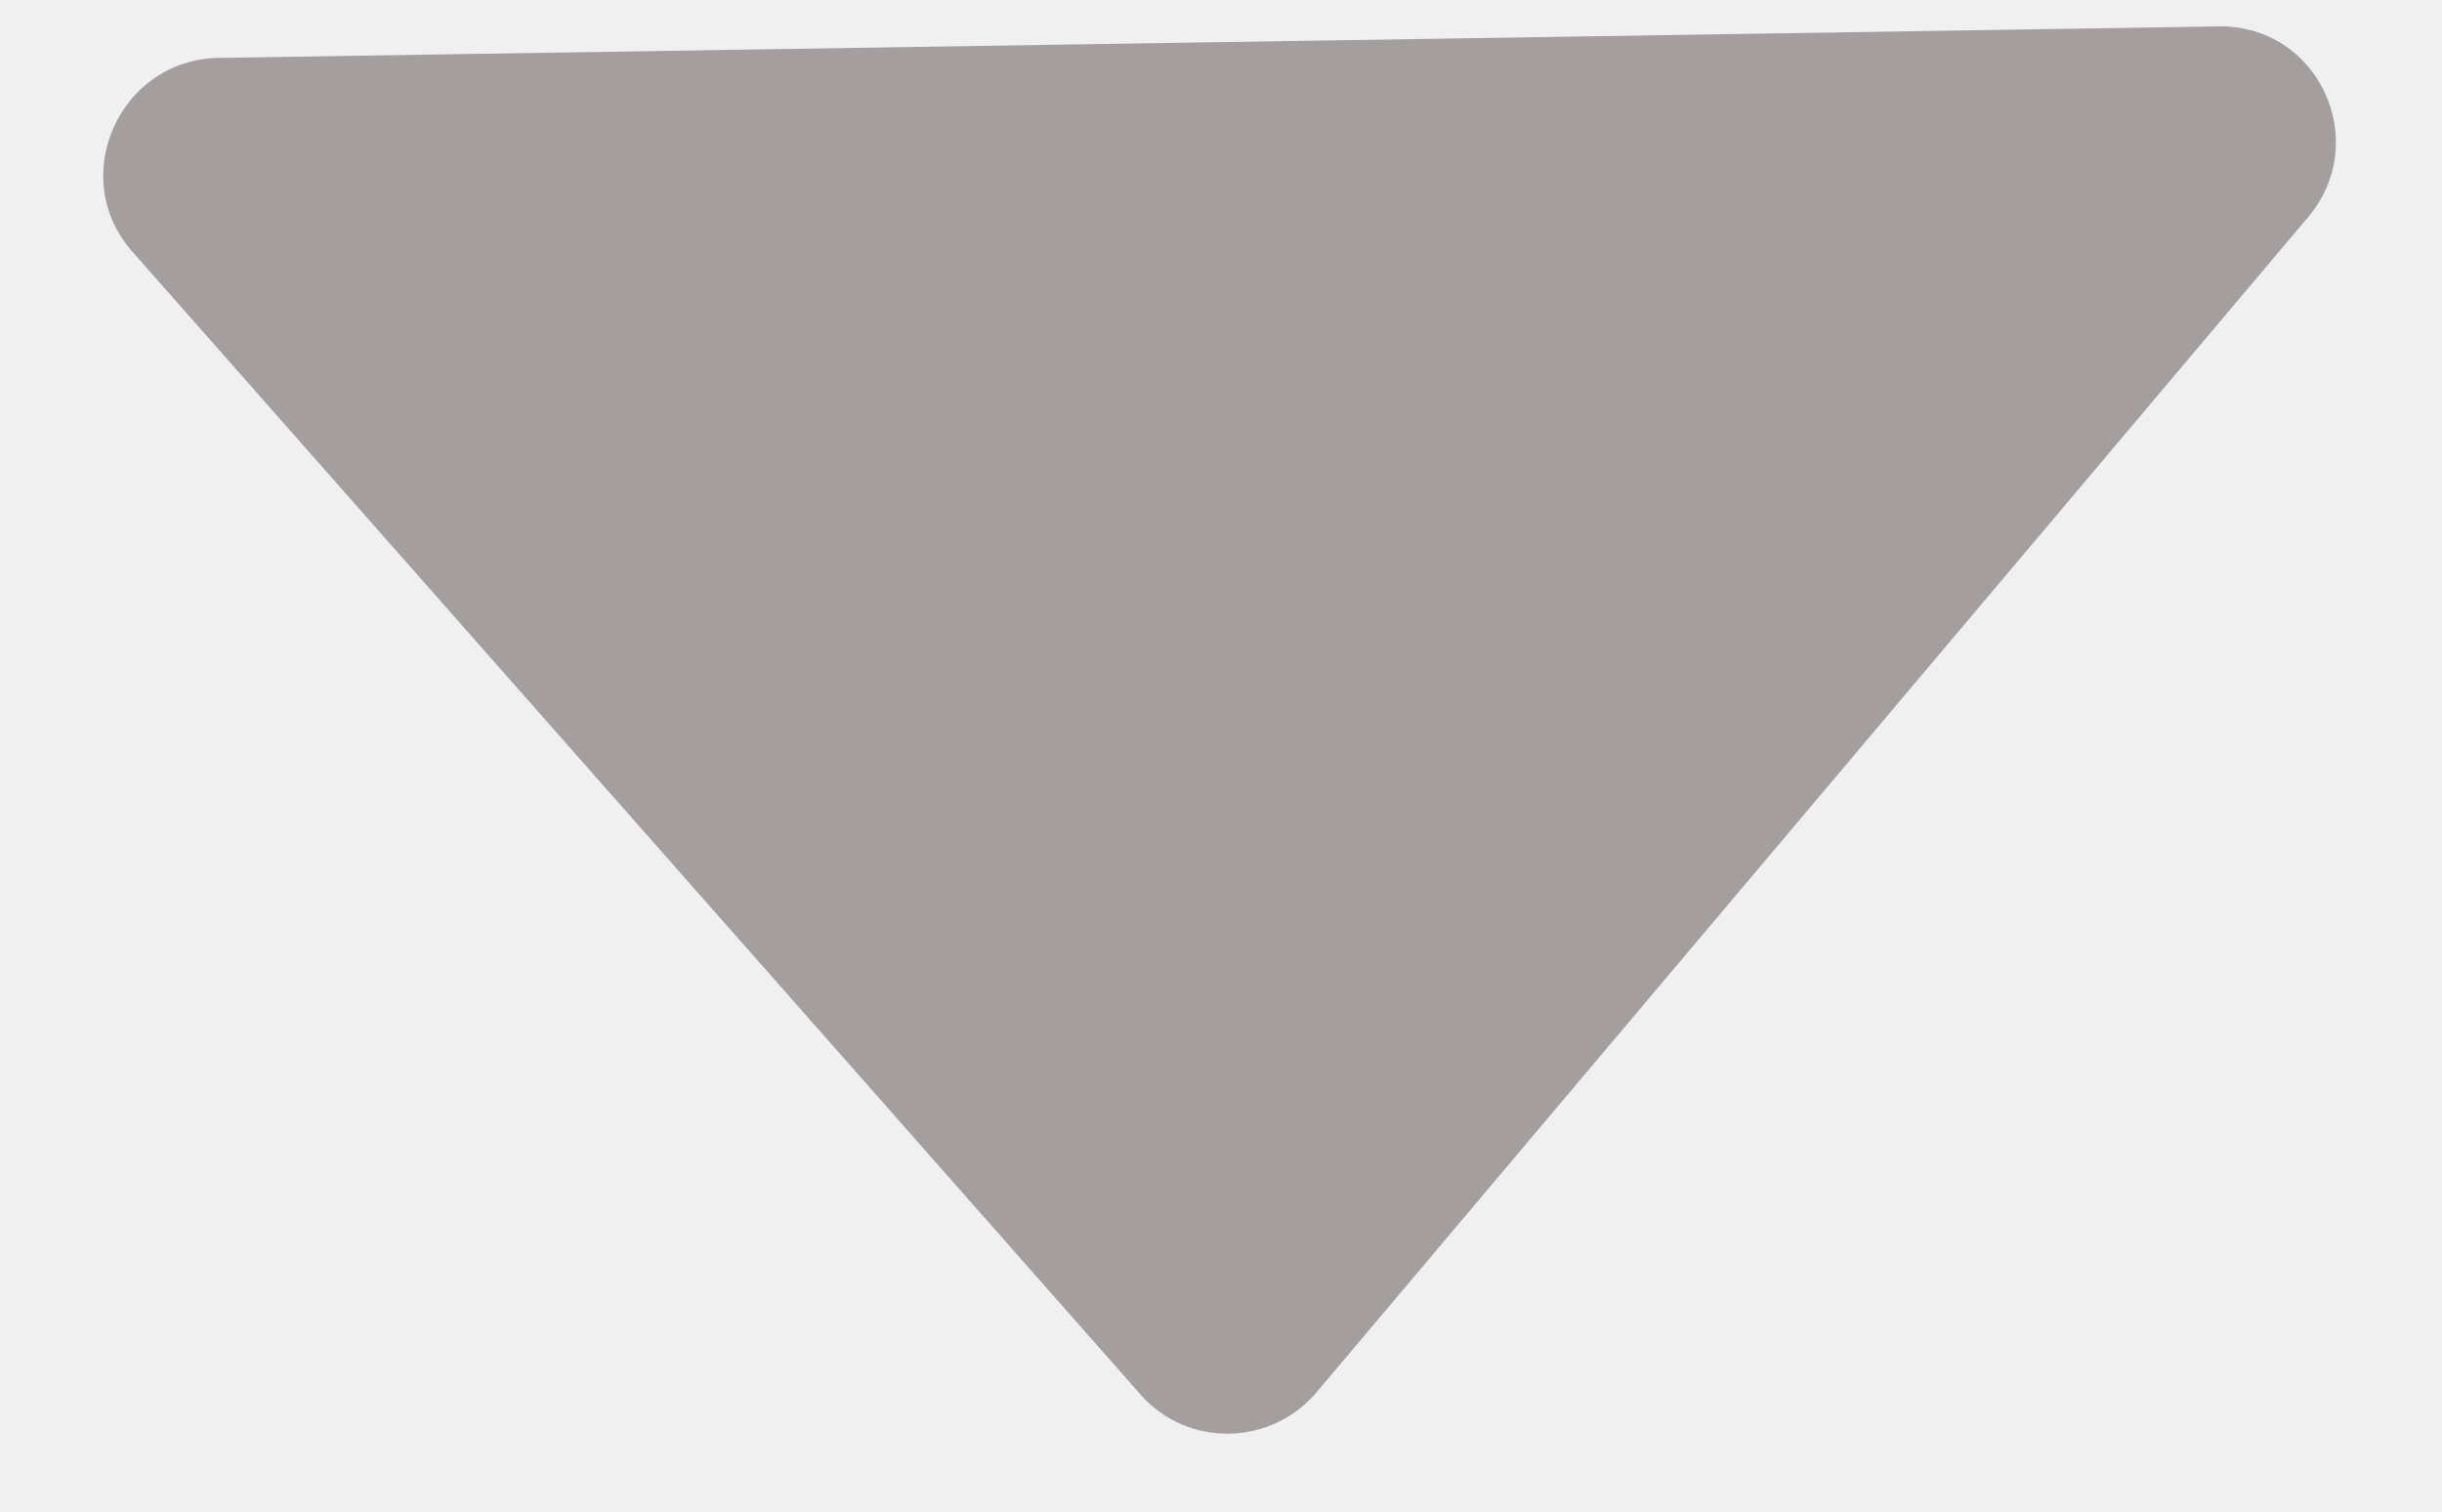
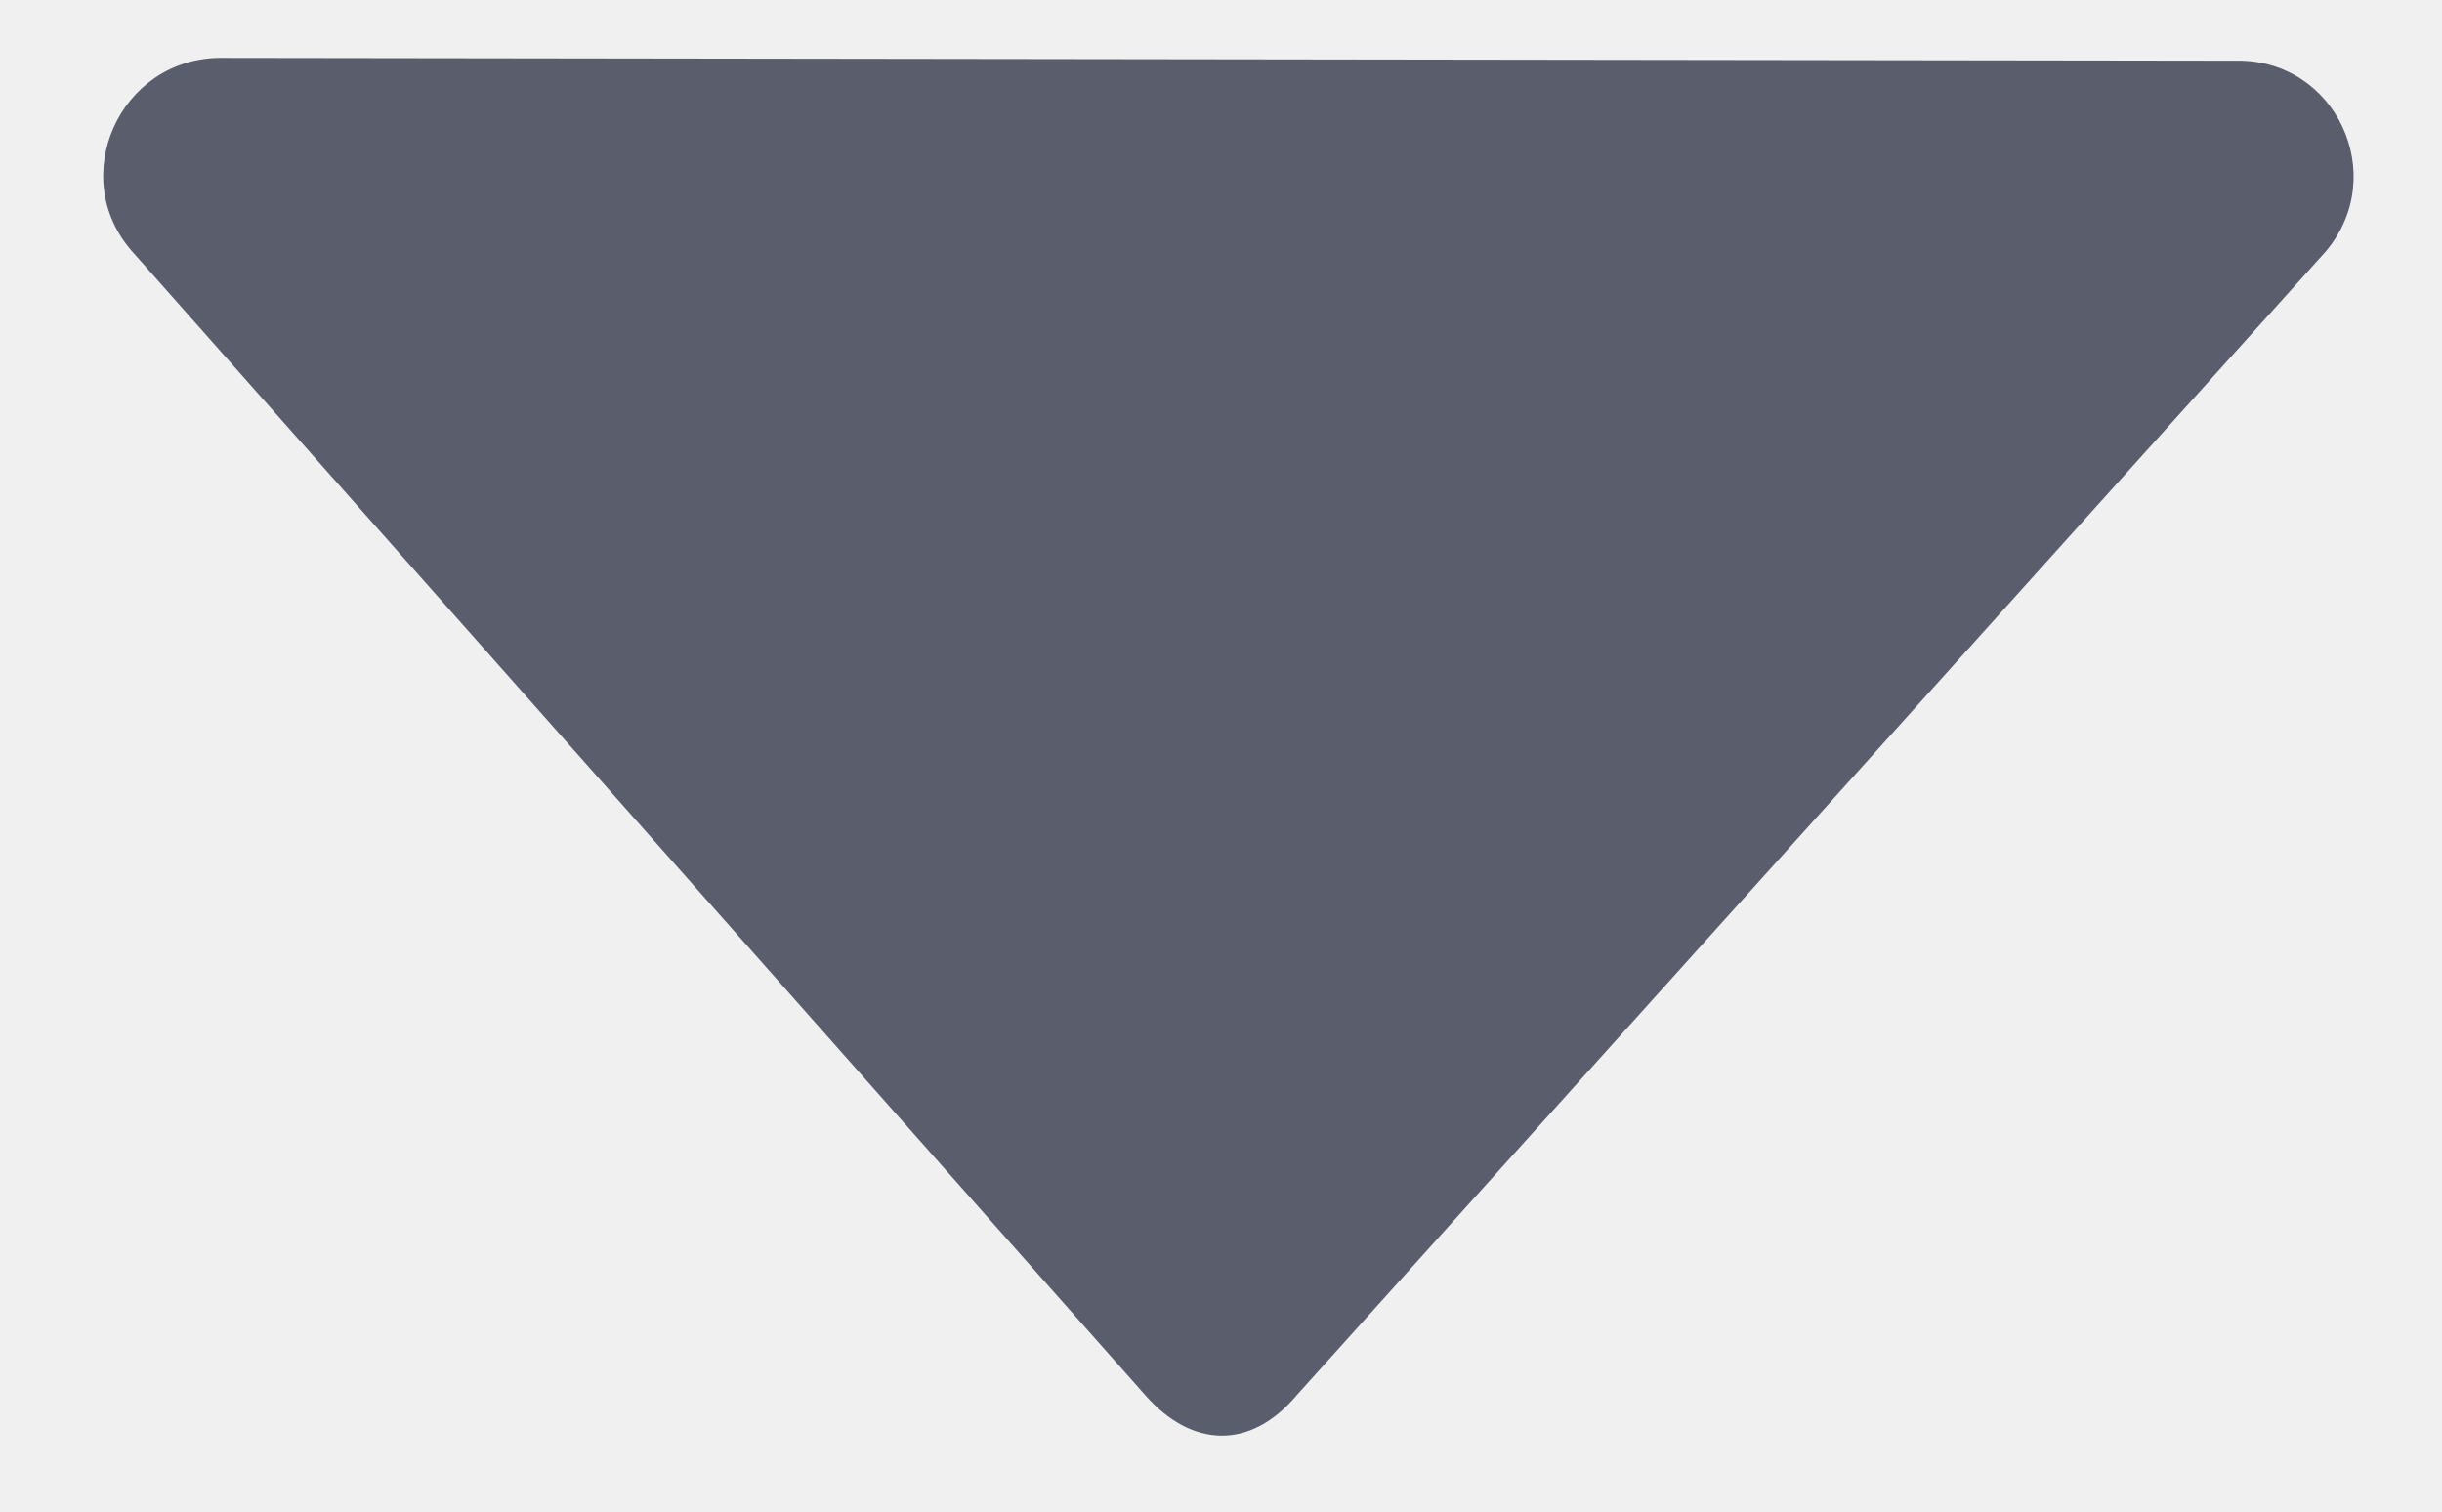
<svg xmlns="http://www.w3.org/2000/svg" width="21" height="13" viewBox="0 0 21 13" fill="none">
-   <path d="M11.324 11.971C10.929 12.439 10.212 12.451 9.81 11.995L1.137 2.163C0.574 1.524 1.026 0.511 1.882 0.498L19.078 0.227C19.934 0.213 20.402 1.211 19.848 1.868L11.324 11.971Z" fill="#A49E9E" />
+   <g clip-path="url(#clip0_128_30)">
+     <path d="M11.15 12C10.755 12.469 10.252 12.456 9.85 12L1.137 2.163C0.573 1.524 1.026 0.512 1.882 0.498L19.231 0.522C20.086 0.508 20.554 1.506 20 2.163L11.15 12Z" fill="#5A5D6C" />
+   </g>
+   <defs>
+     <clipPath id="clip0_128_30">
+       <rect width="21" height="13" fill="white" />
+     </clipPath>
+   </defs>
</svg>
